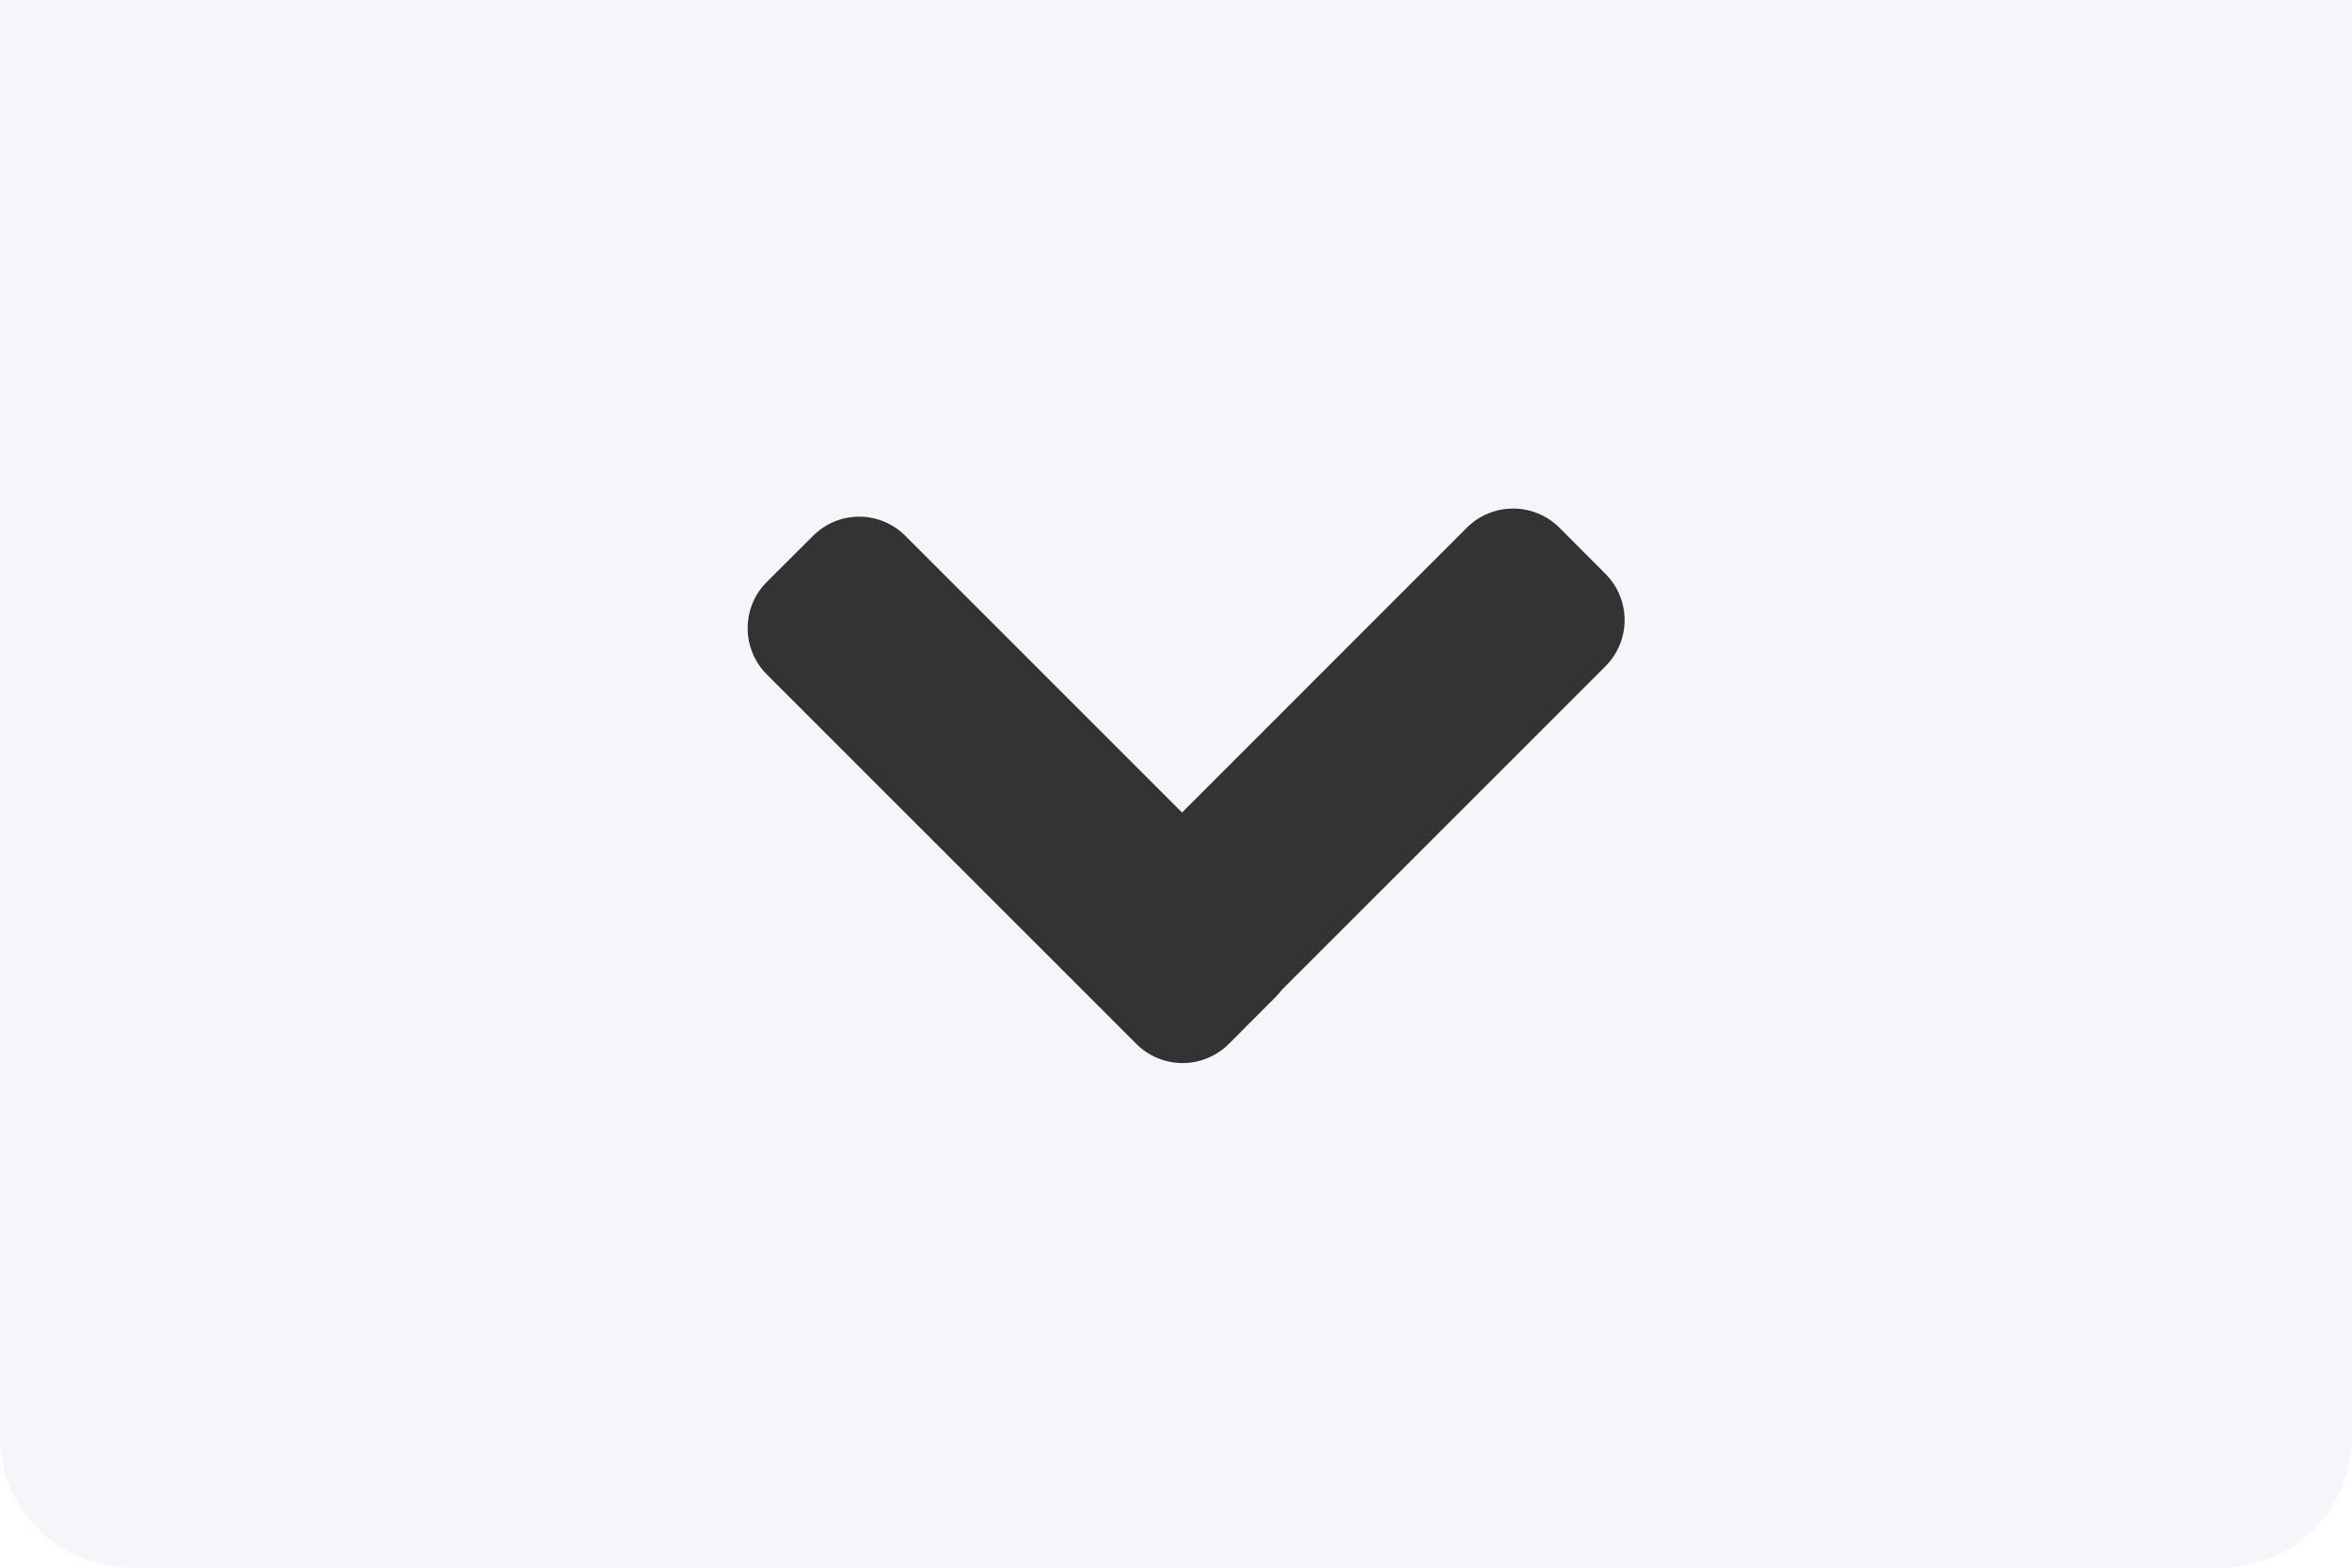
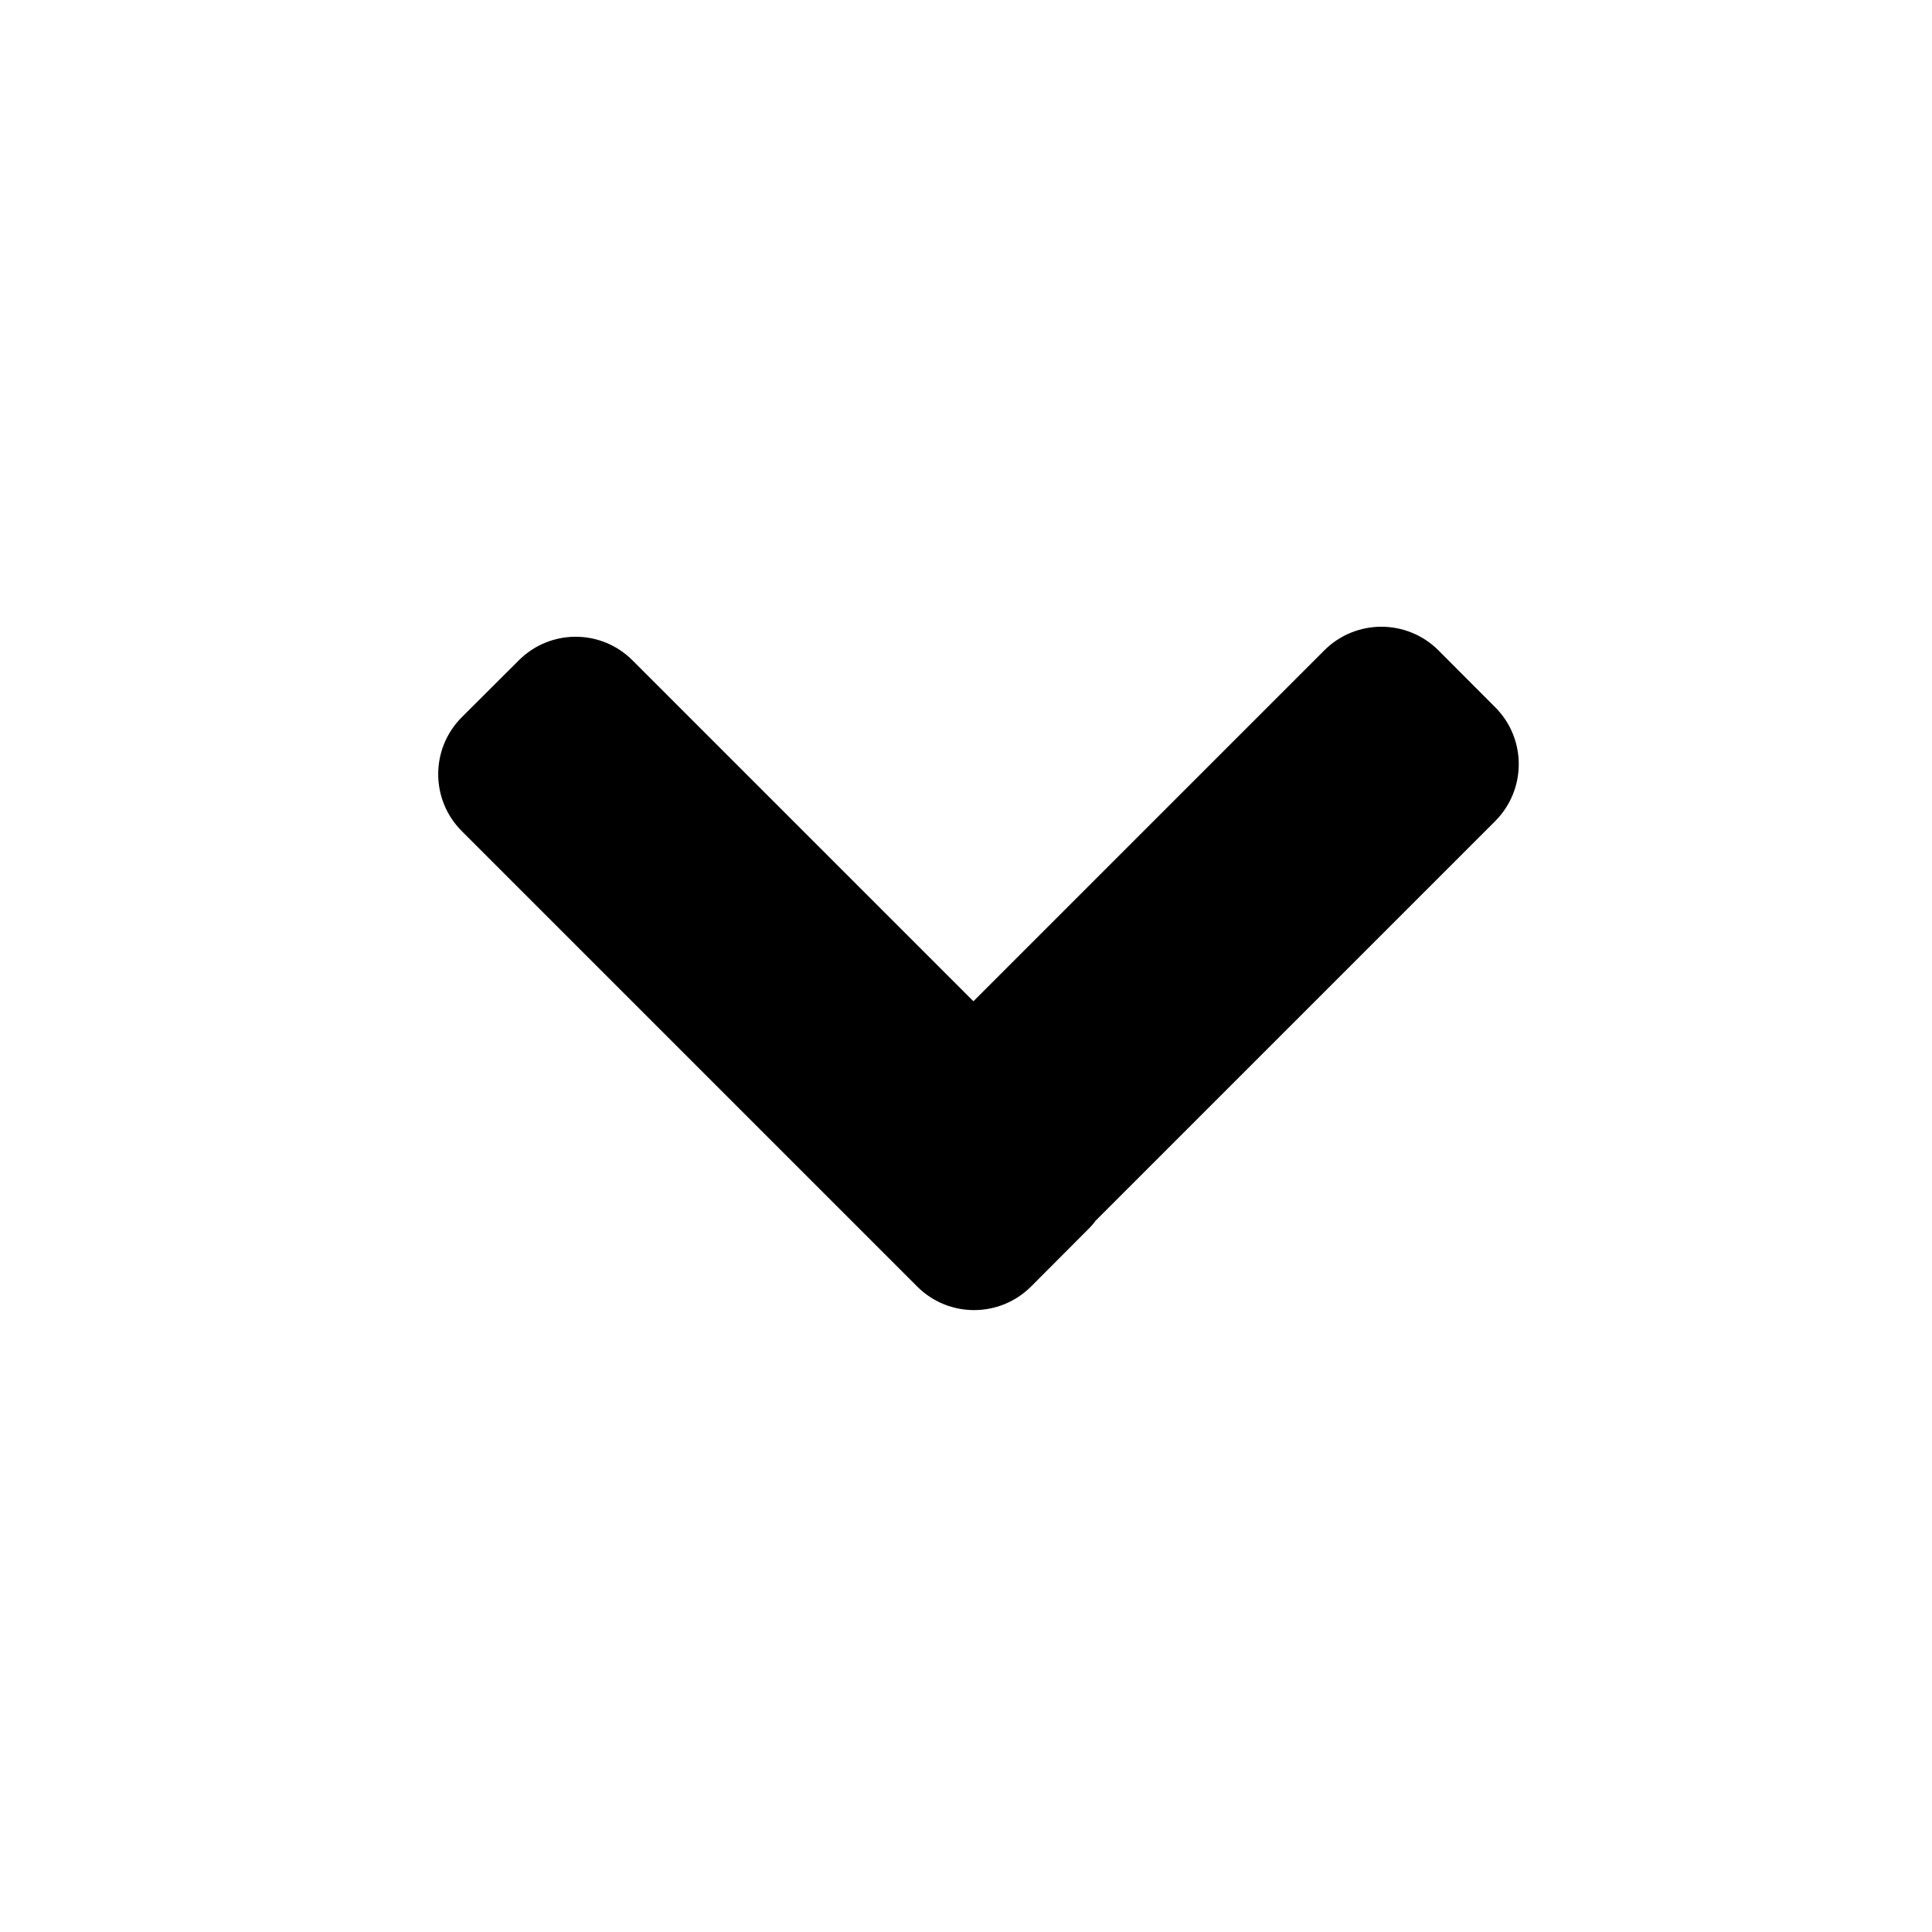
- <svg xmlns="http://www.w3.org/2000/svg" width="18" height="12" viewBox="0 0 18 12" fill="none">
-   <path d="M18 11C18 11.552 17.552 12 17 12L1 12C0.448 12 3.91405e-08 11.552 8.74228e-08 11L1.04907e-06 -1.57361e-06L18 0L18 11Z" fill="#F5F6FA" />
-   <path fill-rule="evenodd" clip-rule="evenodd" d="M6.929 4.102C6.733 3.906 6.417 3.906 6.222 4.102L5.868 4.455C5.673 4.65 5.673 4.967 5.868 5.162L8.697 7.991C8.892 8.186 9.208 8.186 9.404 7.991L9.757 7.637C9.952 7.442 9.952 7.125 9.757 6.93L6.929 4.102Z" fill="#333333" />
-   <path fill-rule="evenodd" clip-rule="evenodd" d="M11.226 4.039C11.422 3.844 11.738 3.844 11.934 4.039L12.287 4.393C12.482 4.588 12.482 4.904 12.287 5.1L9.459 7.928C9.264 8.123 8.947 8.123 8.752 7.928L8.398 7.575C8.203 7.379 8.203 7.063 8.398 6.868L11.226 4.039Z" fill="#333333" />
+ <svg xmlns="http://www.w3.org/2000/svg" width="12" height="12" viewBox="0 0 12 12" fill="none">
+   <path fill-rule="evenodd" clip-rule="evenodd" d="M8.934 4.039C8.738 3.844 8.422 3.844 8.226 4.039L6.046 6.219L3.929 4.102C3.734 3.906 3.417 3.906 3.222 4.102L2.868 4.455C2.673 4.65 2.673 4.967 2.868 5.162L5.697 7.991C5.892 8.186 6.208 8.186 6.404 7.991L6.757 7.637C6.775 7.62 6.791 7.601 6.805 7.582L9.287 5.1C9.482 4.904 9.482 4.588 9.287 4.393L8.934 4.039Z" fill="currentColor" />
</svg>
